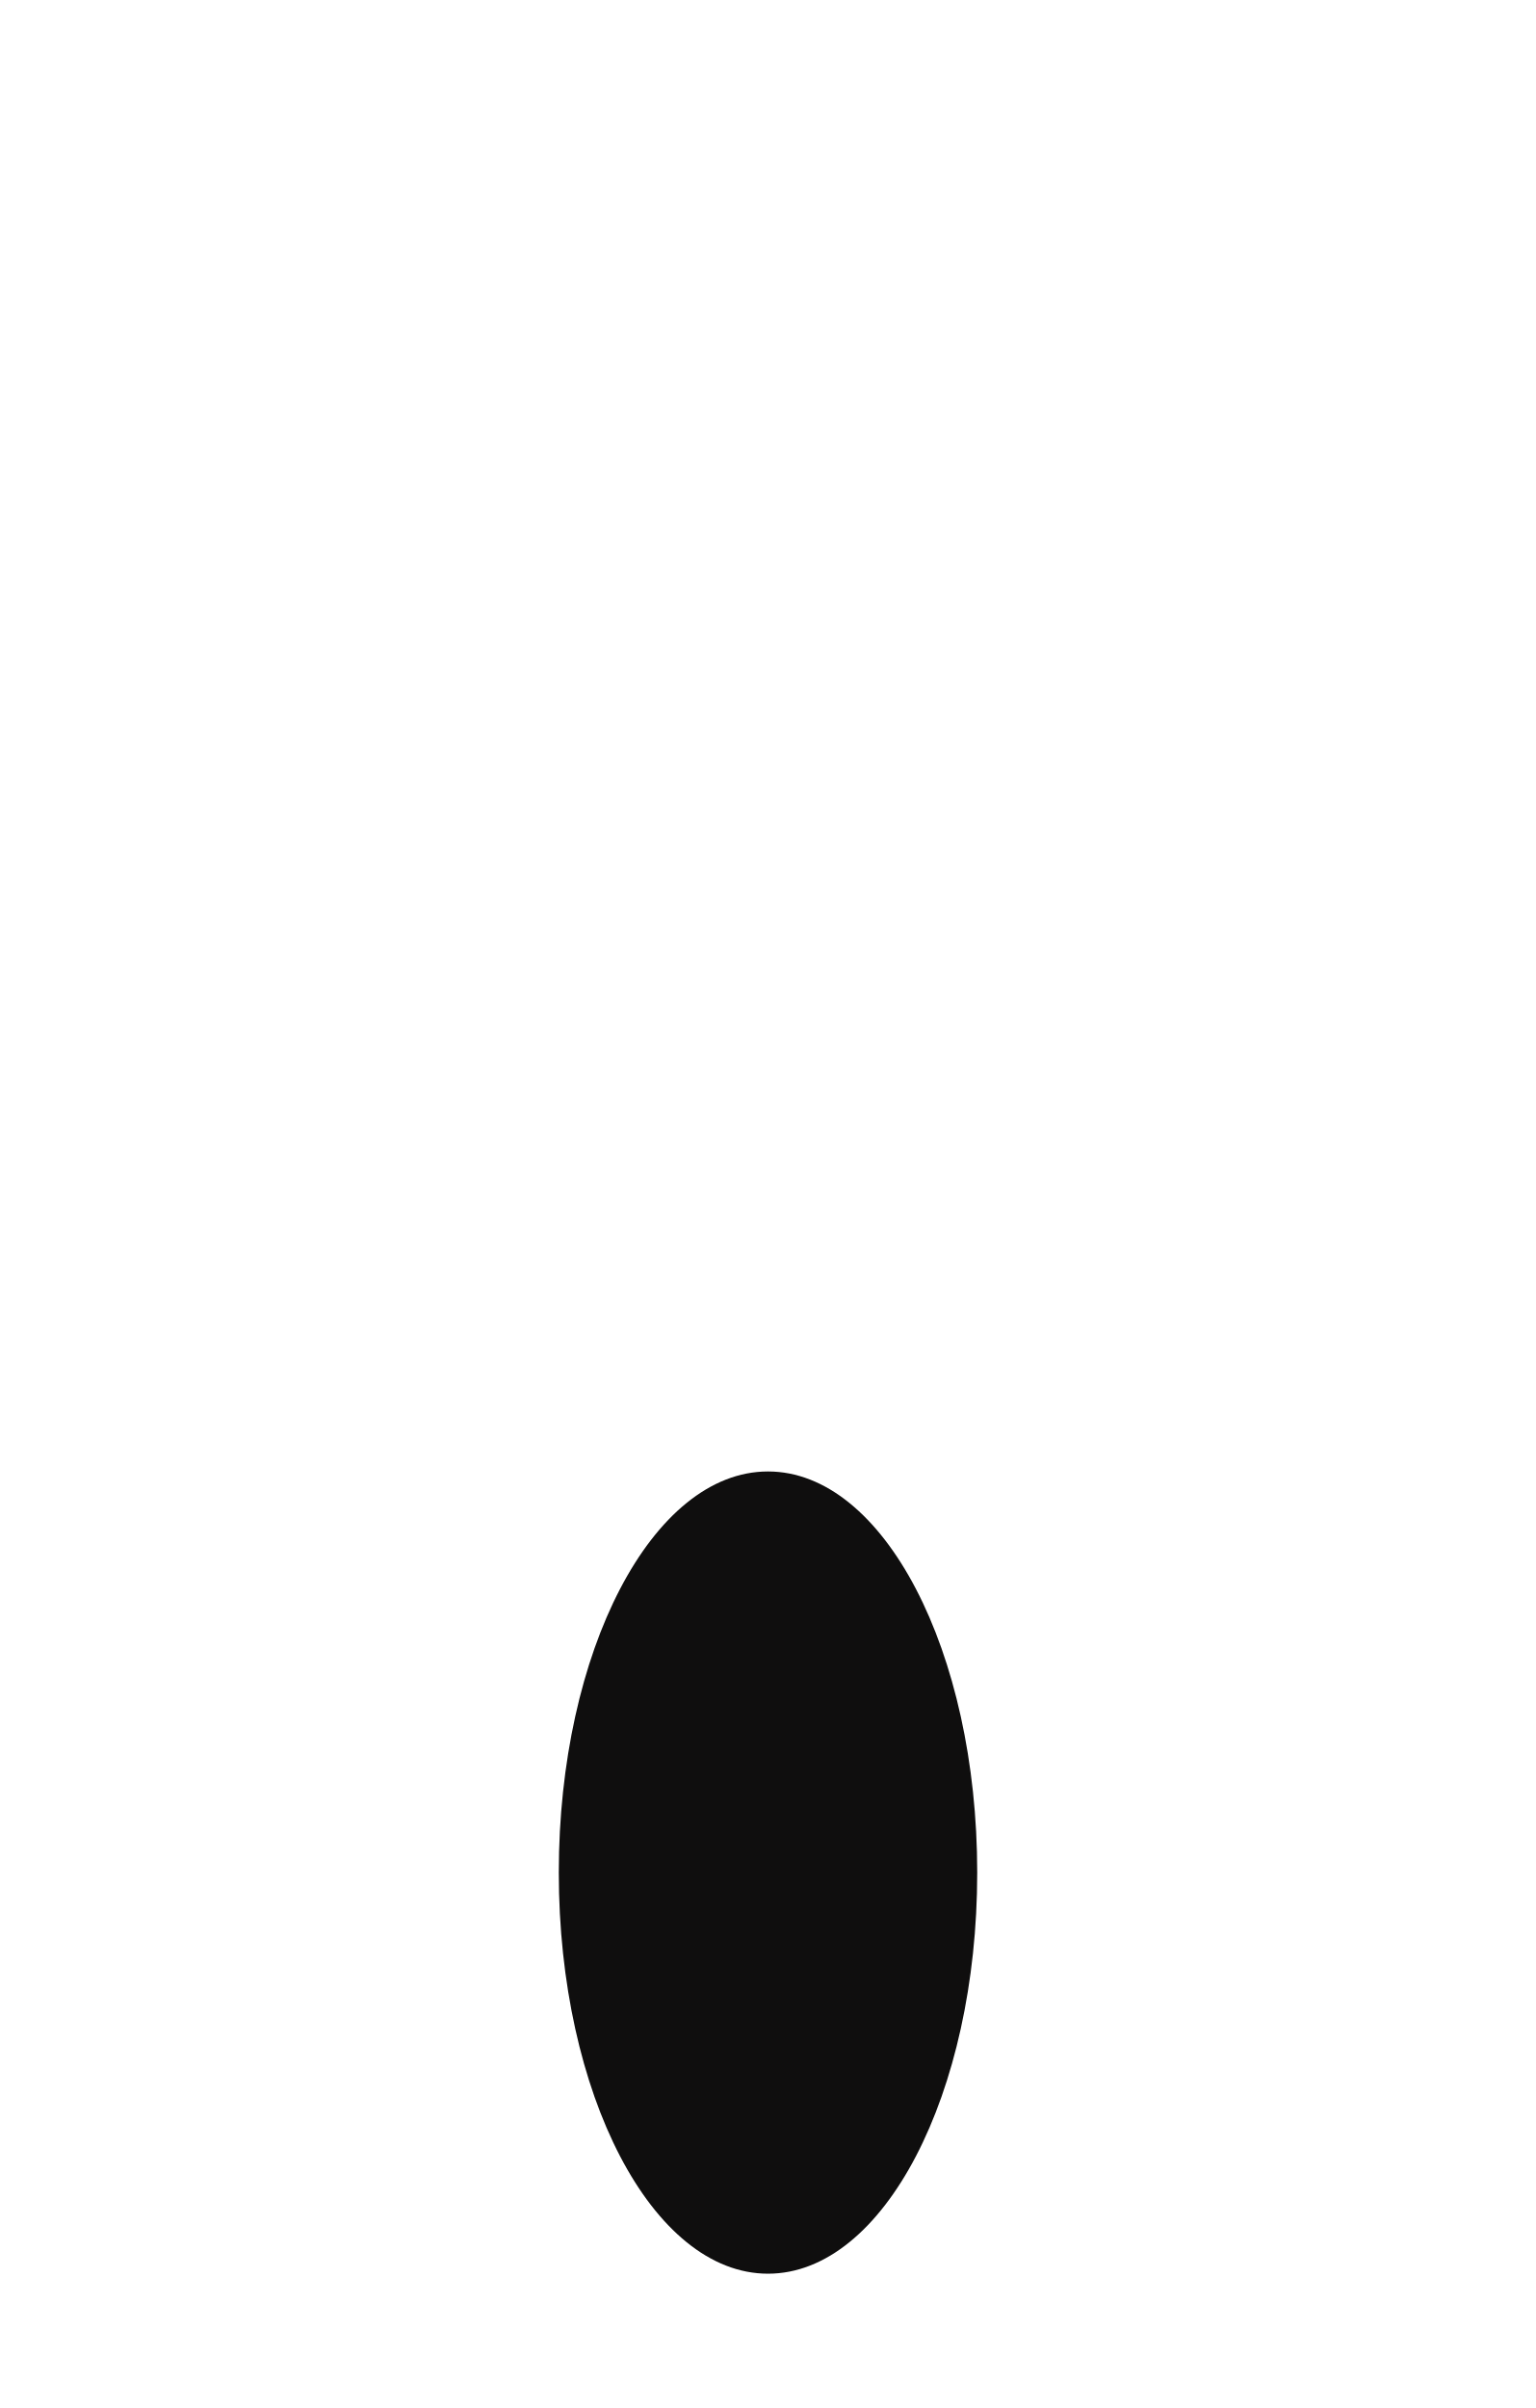
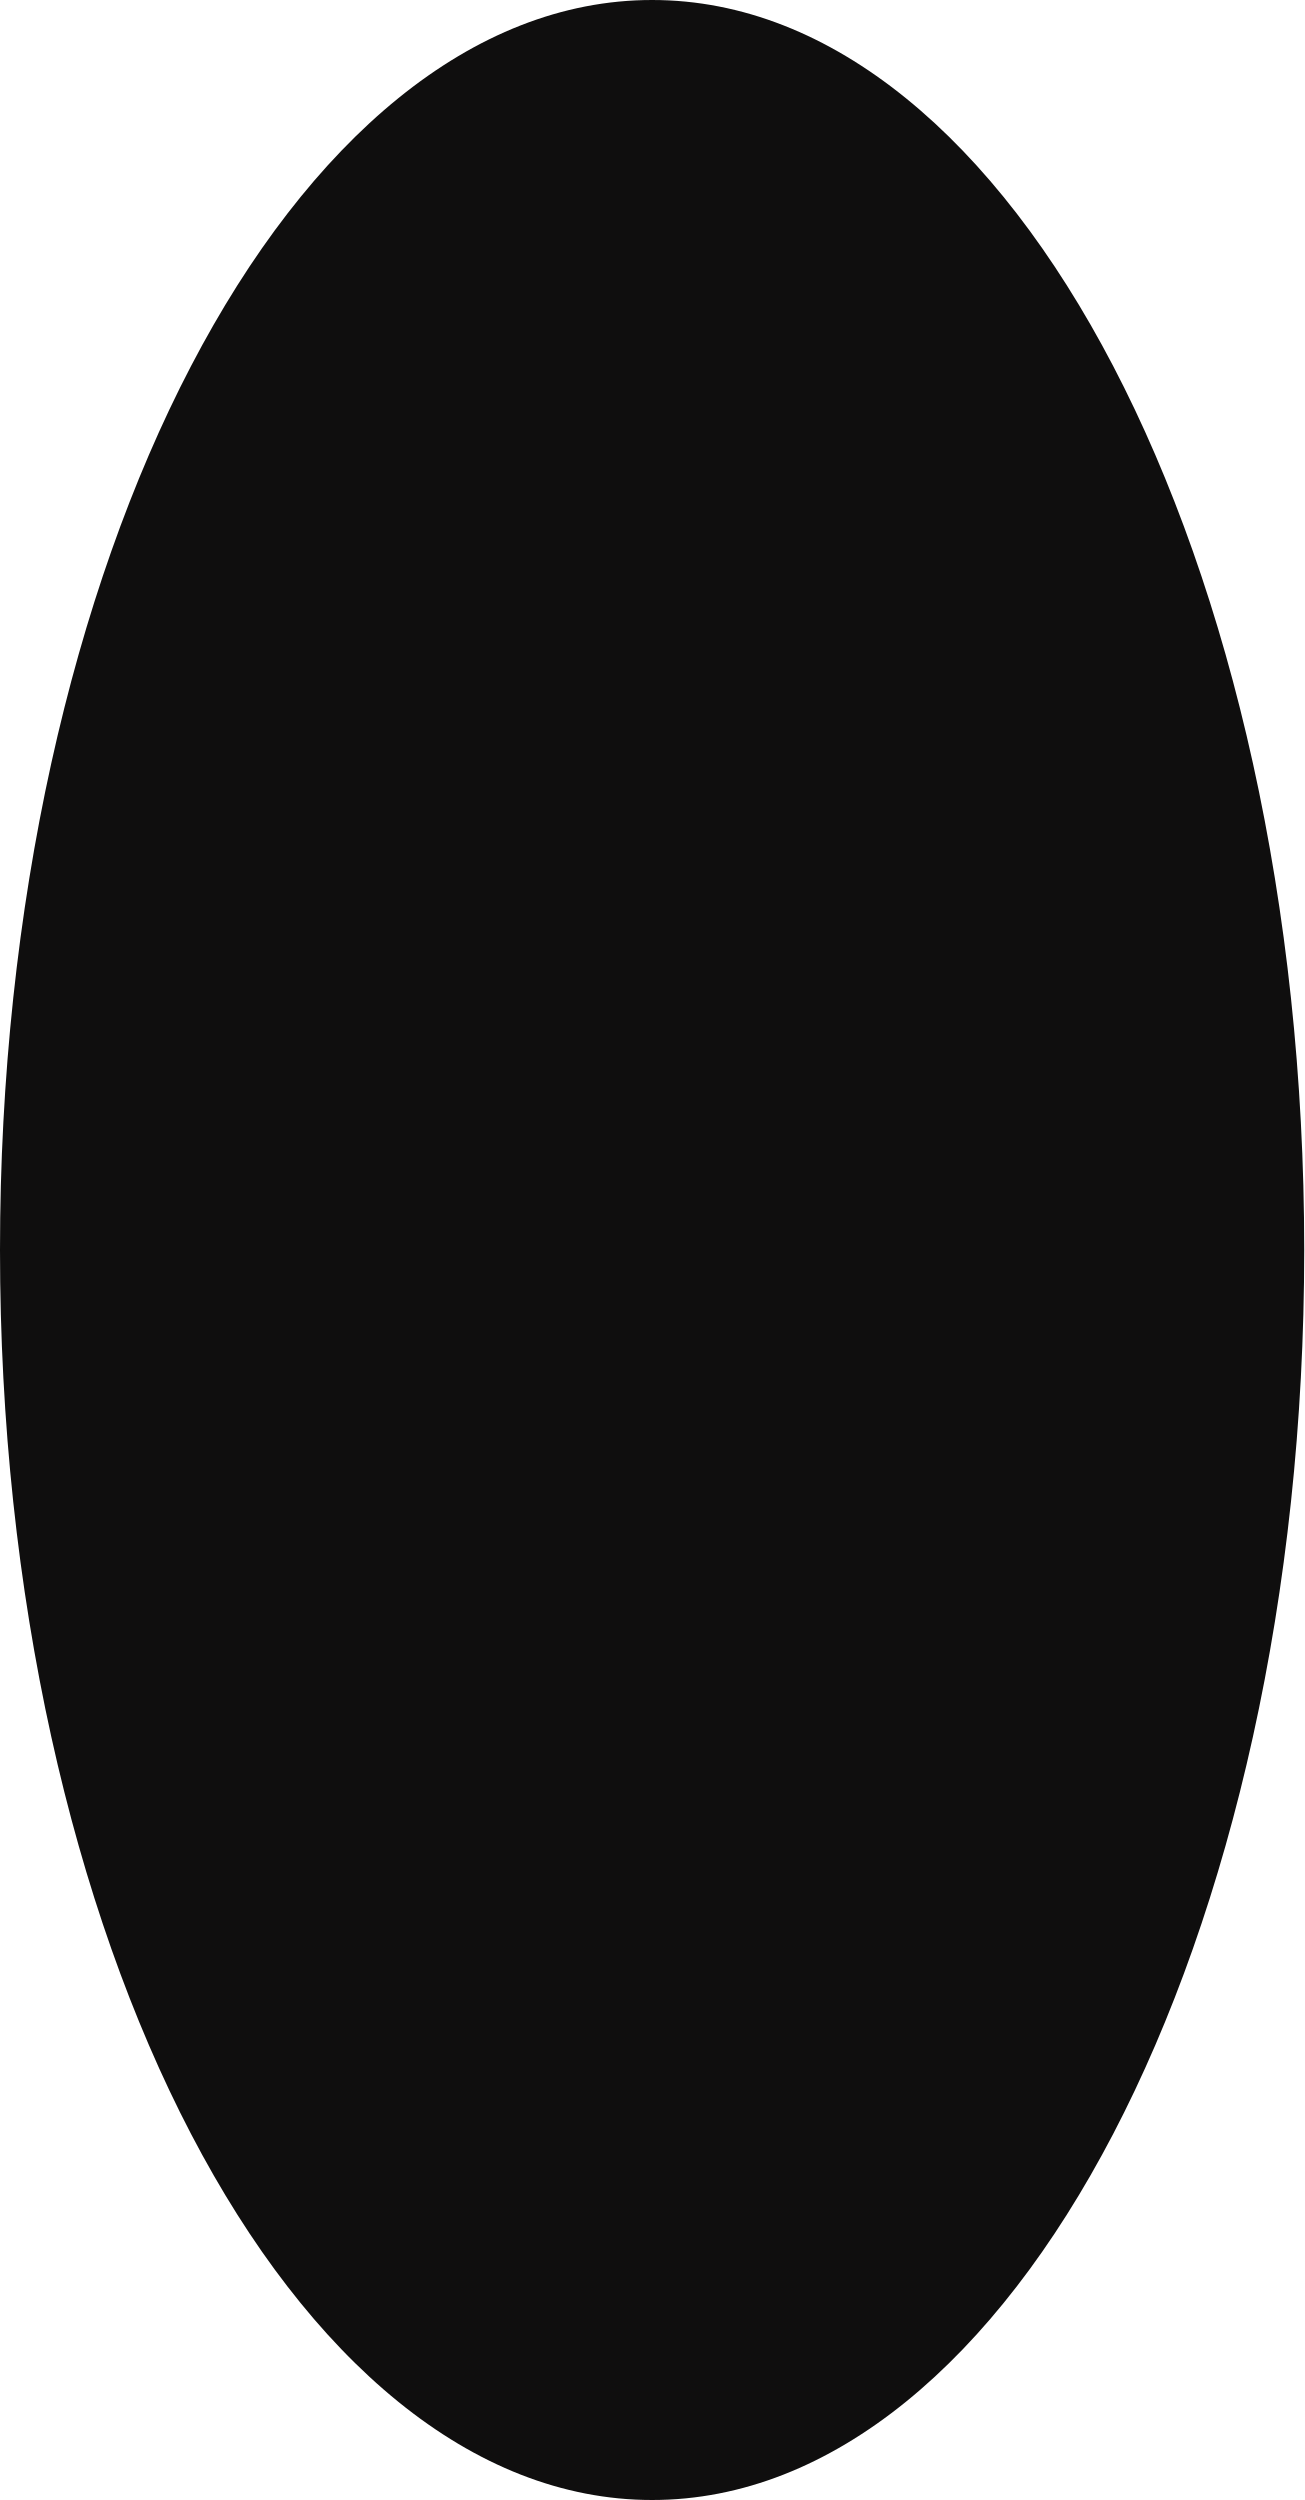
- <svg xmlns="http://www.w3.org/2000/svg" width="722.35" height="1132.22" viewBox="0 0 722.35 1132.22">
-   <path id="mouth" fill="#0f0e0e" d="M 361.18,691.87 A 98.39,188.6 0 1,0 361.18,1069.07 A 98.39,188.6 0 1,0 361.18,691.87 Z" />
+ <svg xmlns="http://www.w3.org/2000/svg" width="196.78" height="377.2" viewBox="0 0 196.78 377.2" version="1.1" id="svg1">
+   <defs id="defs1" />
+   <path id="mouth" fill="#0f0e0e" d="m 98.39,0 a 98.39,188.6 0 1 0 0,377.2 98.39,188.6 0 1 0 0,-377.2 z" />
</svg>
